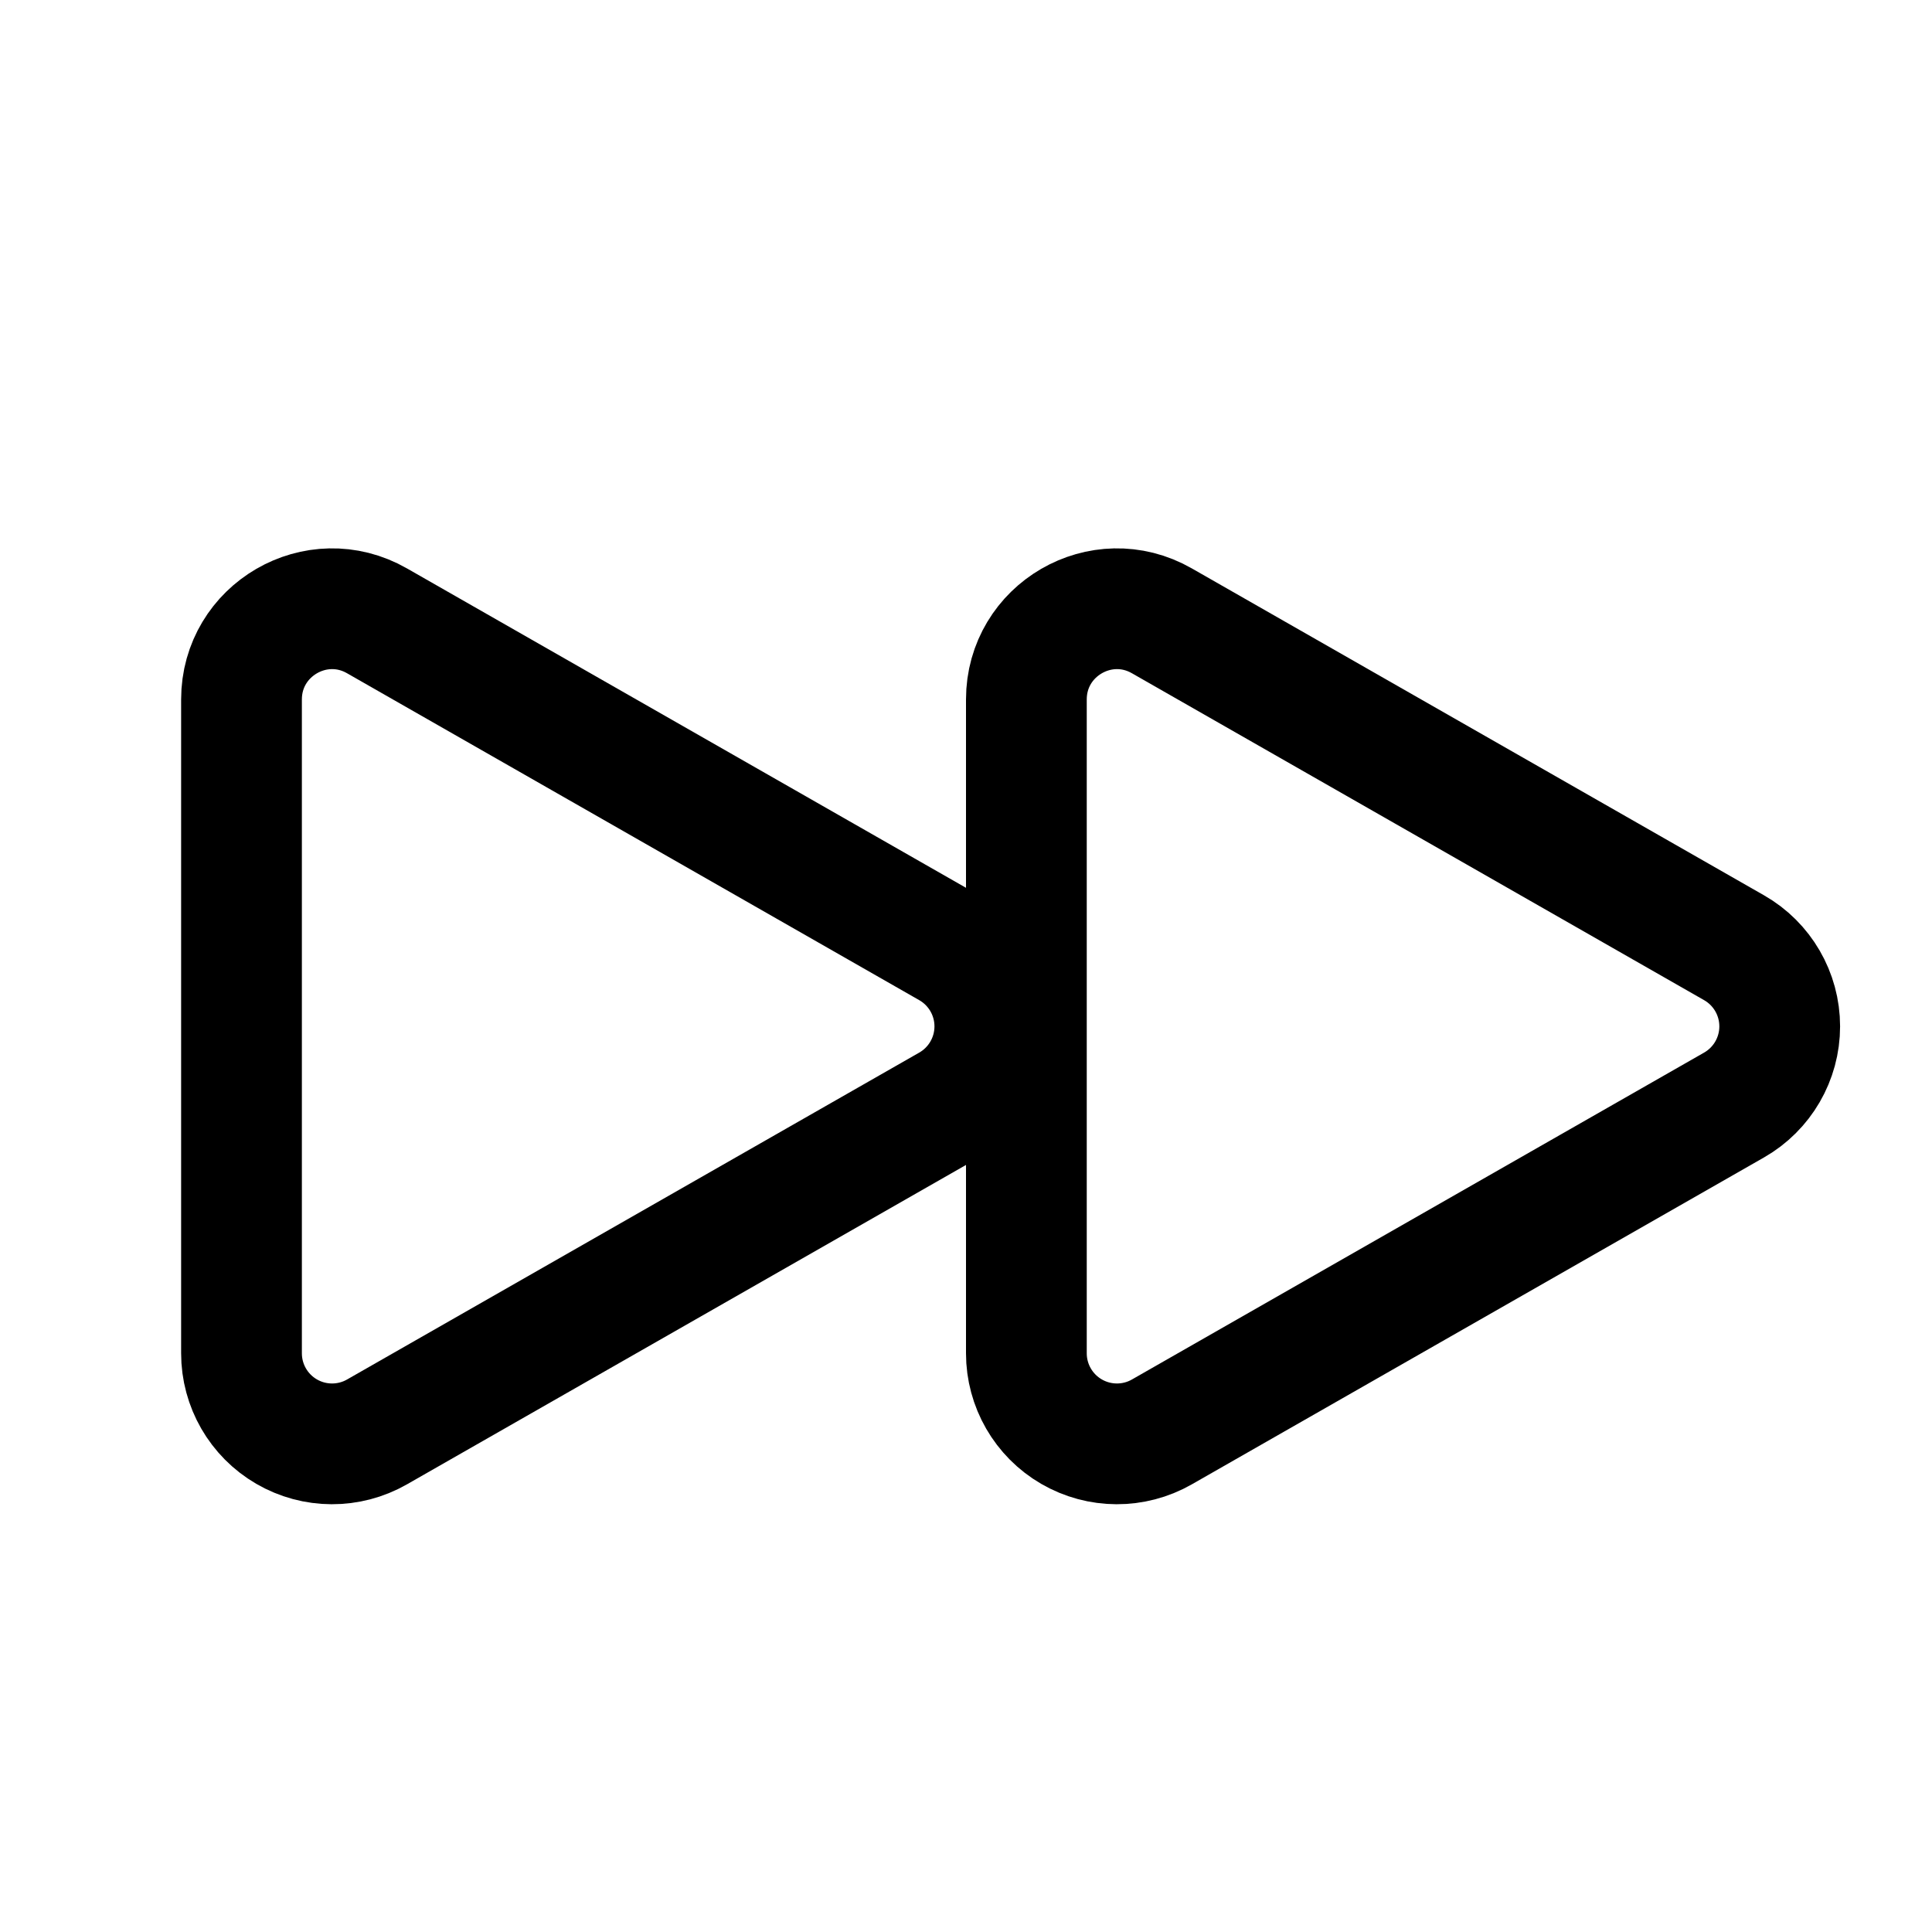
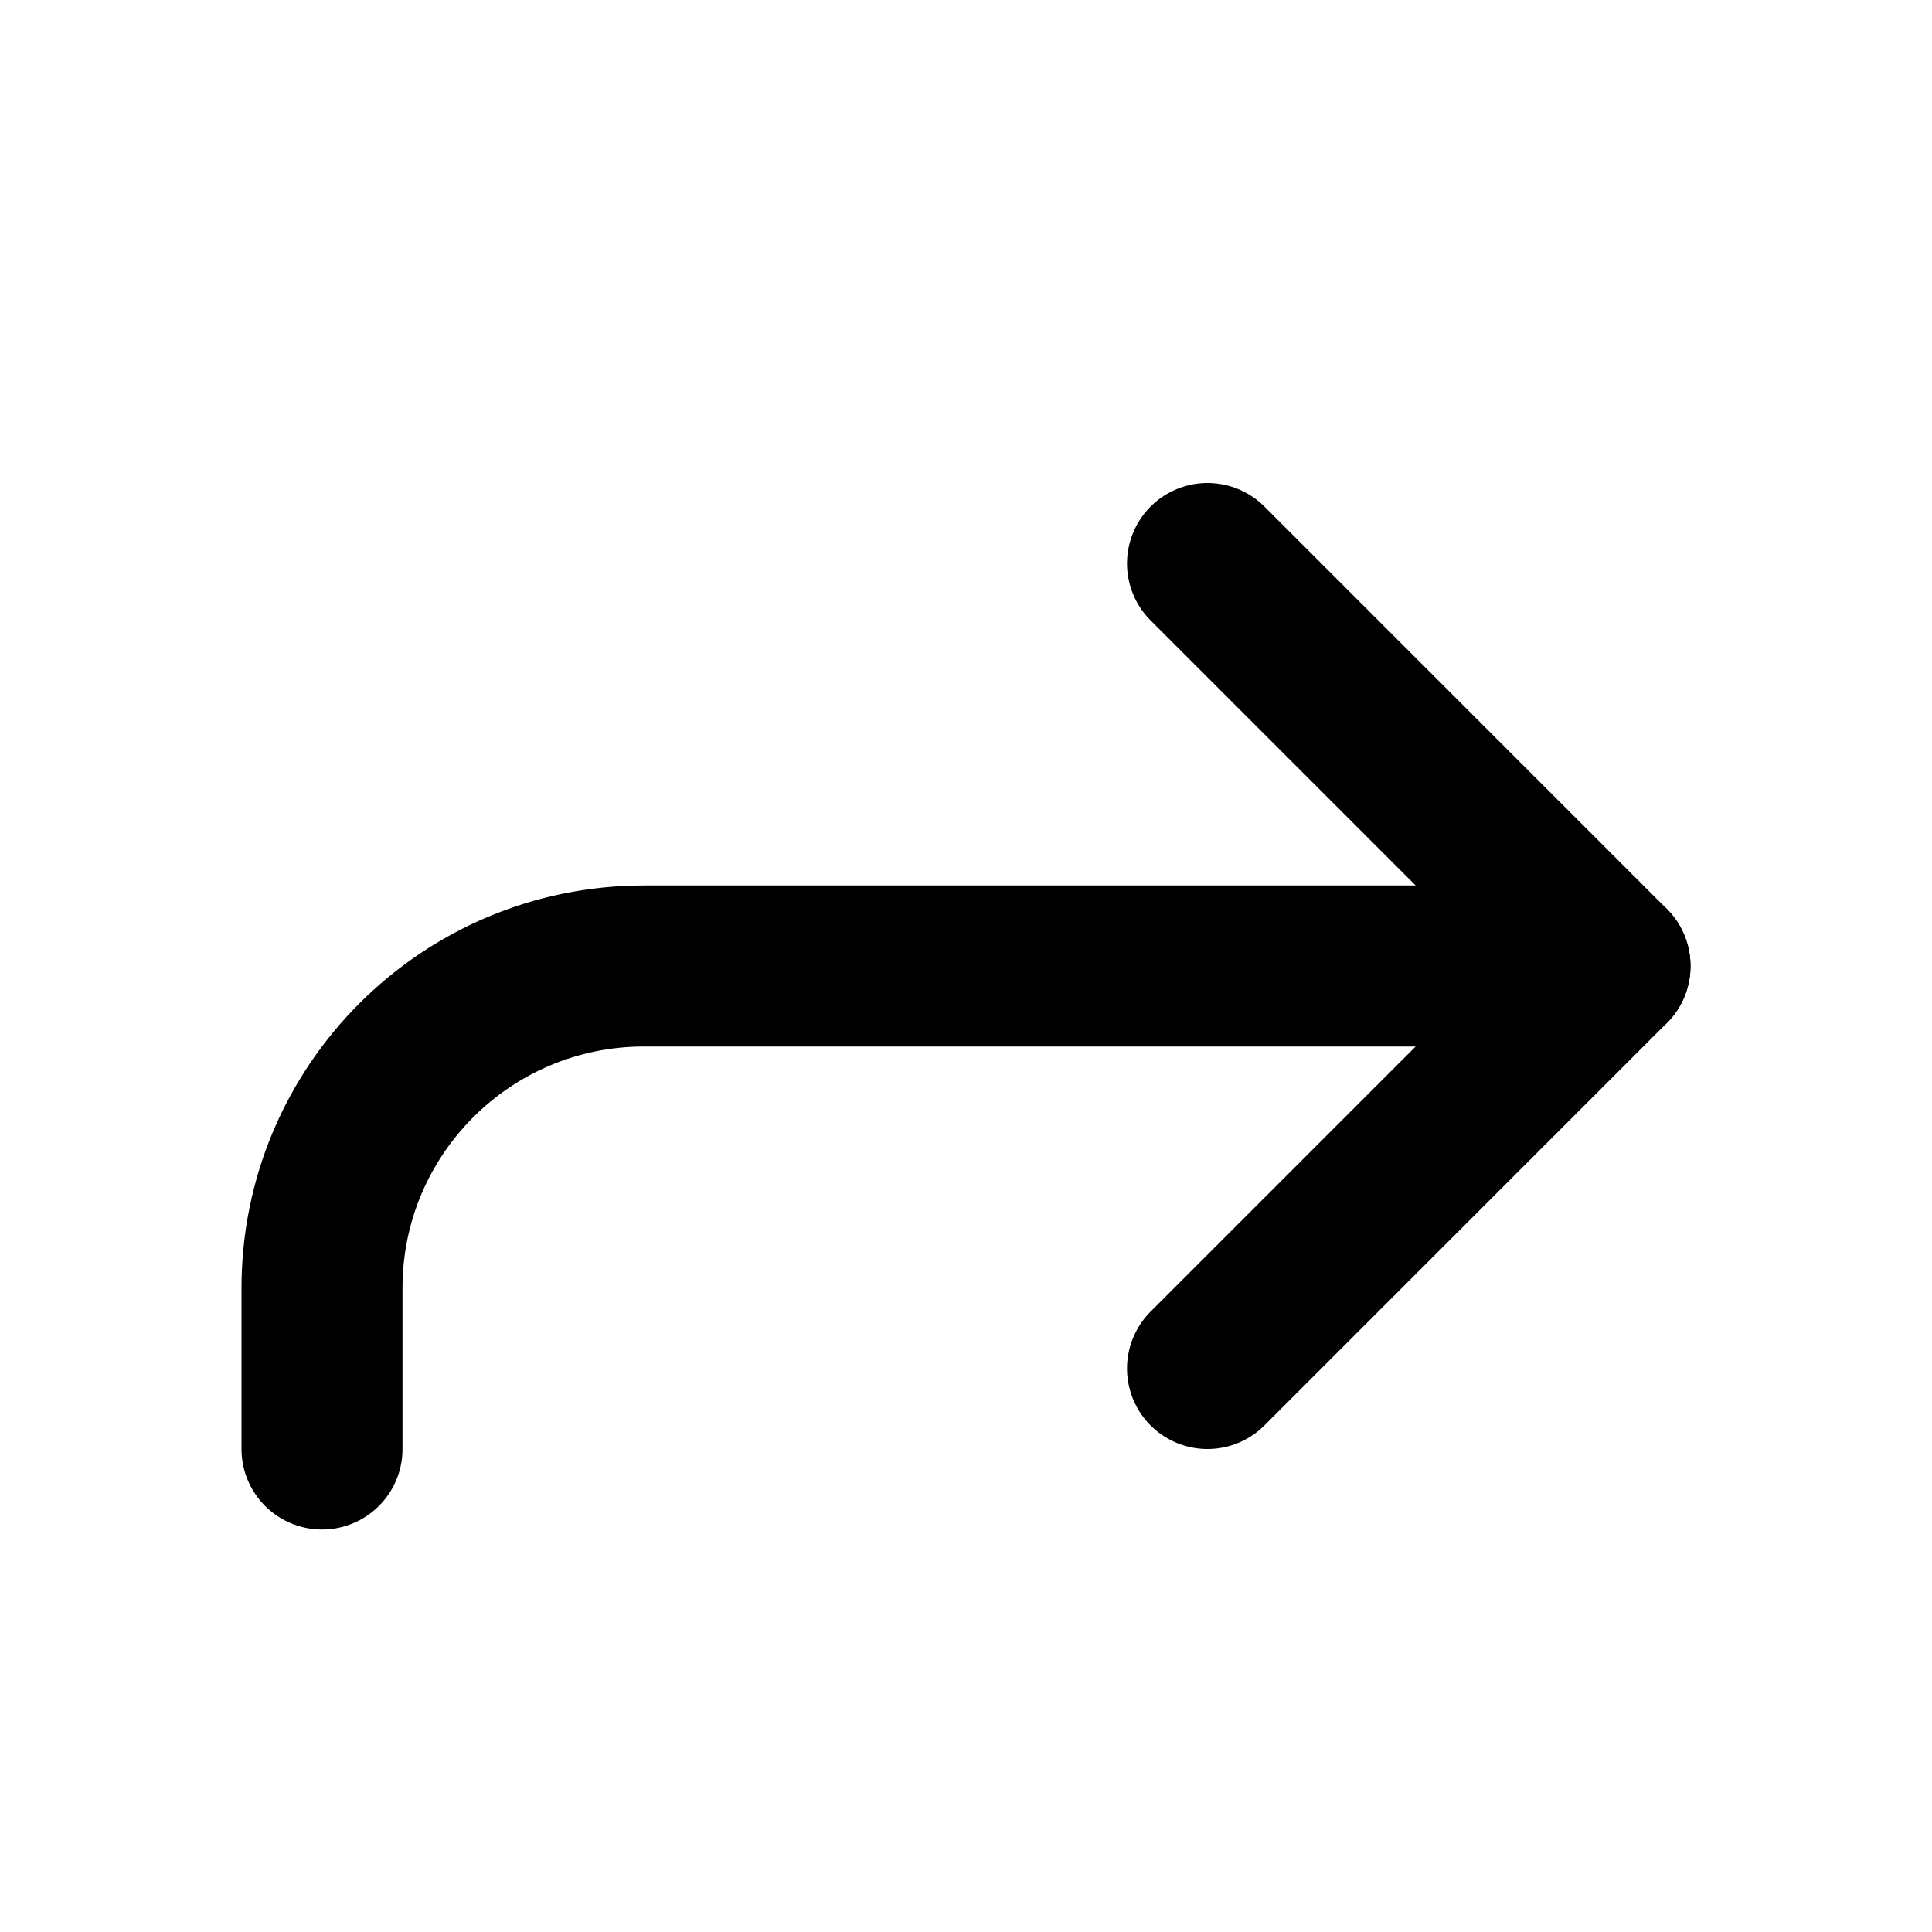
- <svg xmlns="http://www.w3.org/2000/svg" fill="none" viewBox="0 0 24 24" stroke-width="1.5" stroke="currentColor" aria-hidden="true" data-slot="icon">
-   <path stroke-linecap="round" stroke-linejoin="round" d="M3 8.689c0-.864.933-1.406 1.683-.977l7.108 4.061a1.125 1.125 0 0 1 0 1.954l-7.108 4.061A1.125 1.125 0 0 1 3 16.811V8.69ZM12.75 8.689c0-.864.933-1.406 1.683-.977l7.108 4.061a1.125 1.125 0 0 1 0 1.954l-7.108 4.061a1.125 1.125 0 0 1-1.683-.977V8.69Z" />
+ <svg xmlns="http://www.w3.org/2000/svg" class="lucide lucide-forward" width="24" height="24" viewBox="0 0 24 24" fill="none" stroke="currentColor" stroke-width="2" stroke-linecap="round" stroke-linejoin="round">
+   <path d="m15 17 5-5-5-5" />
+   <path d="M4 18v-2a4 4 0 0 1 4-4h12" />
</svg>
